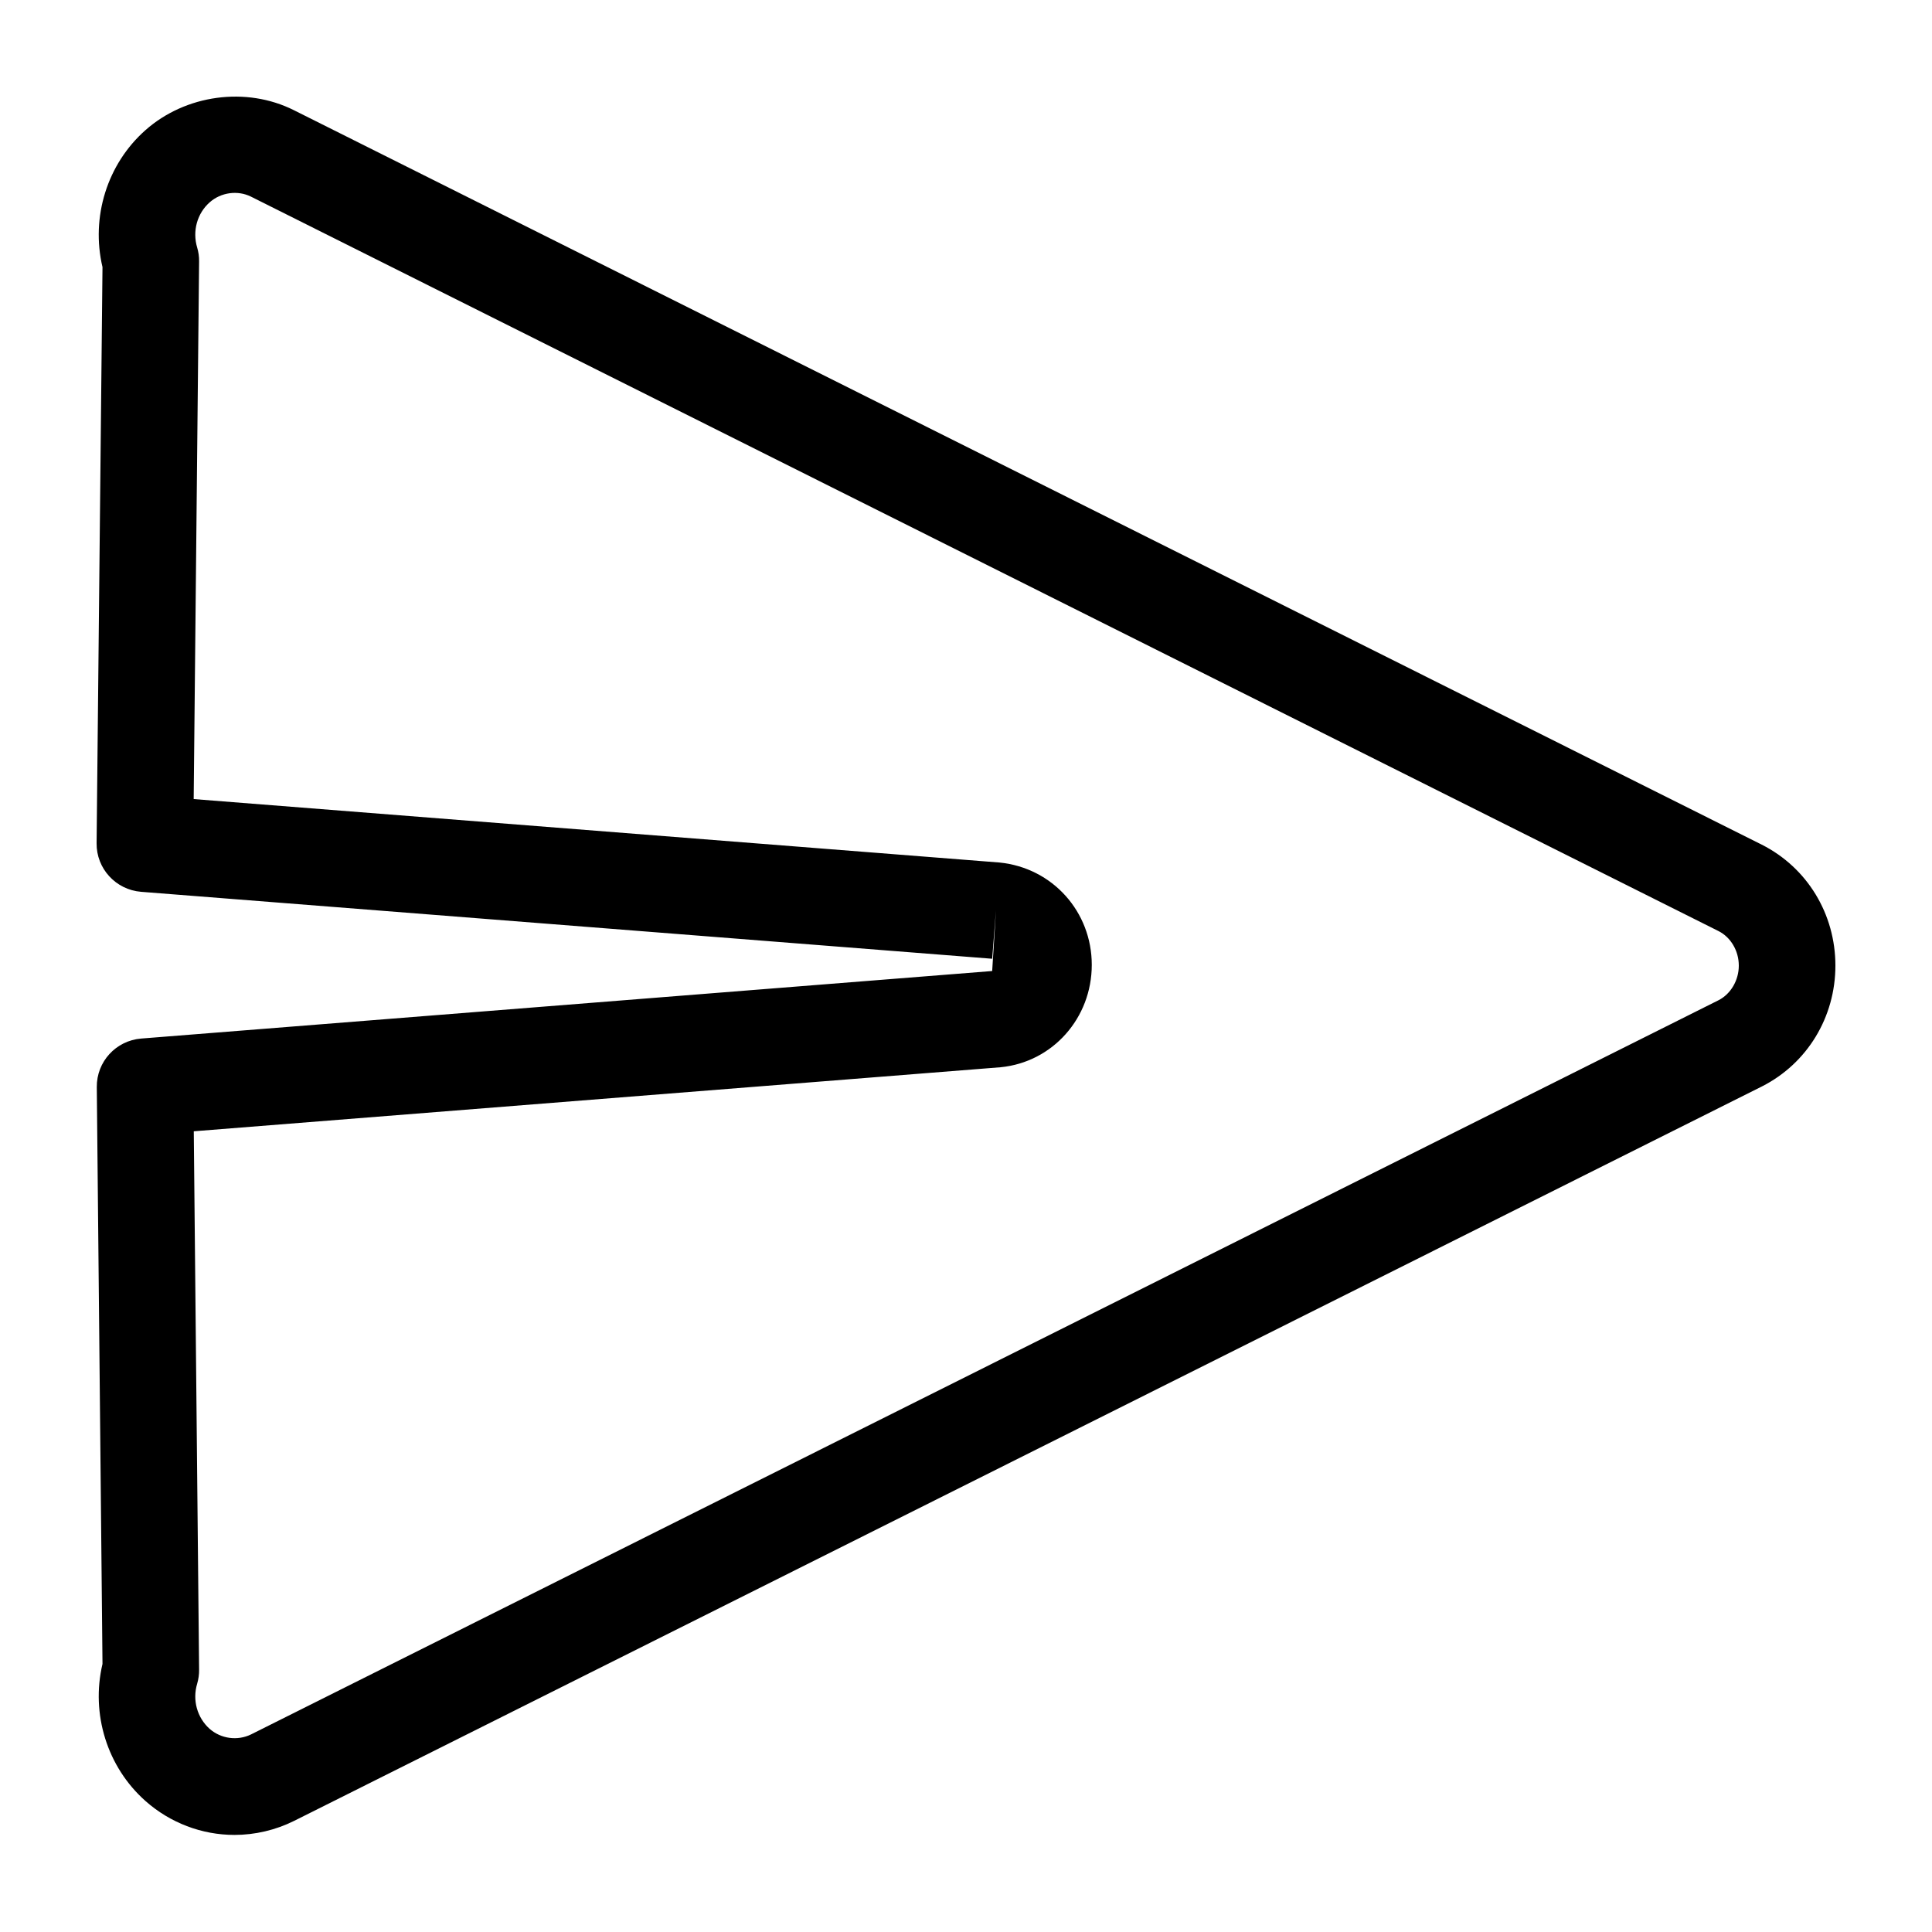
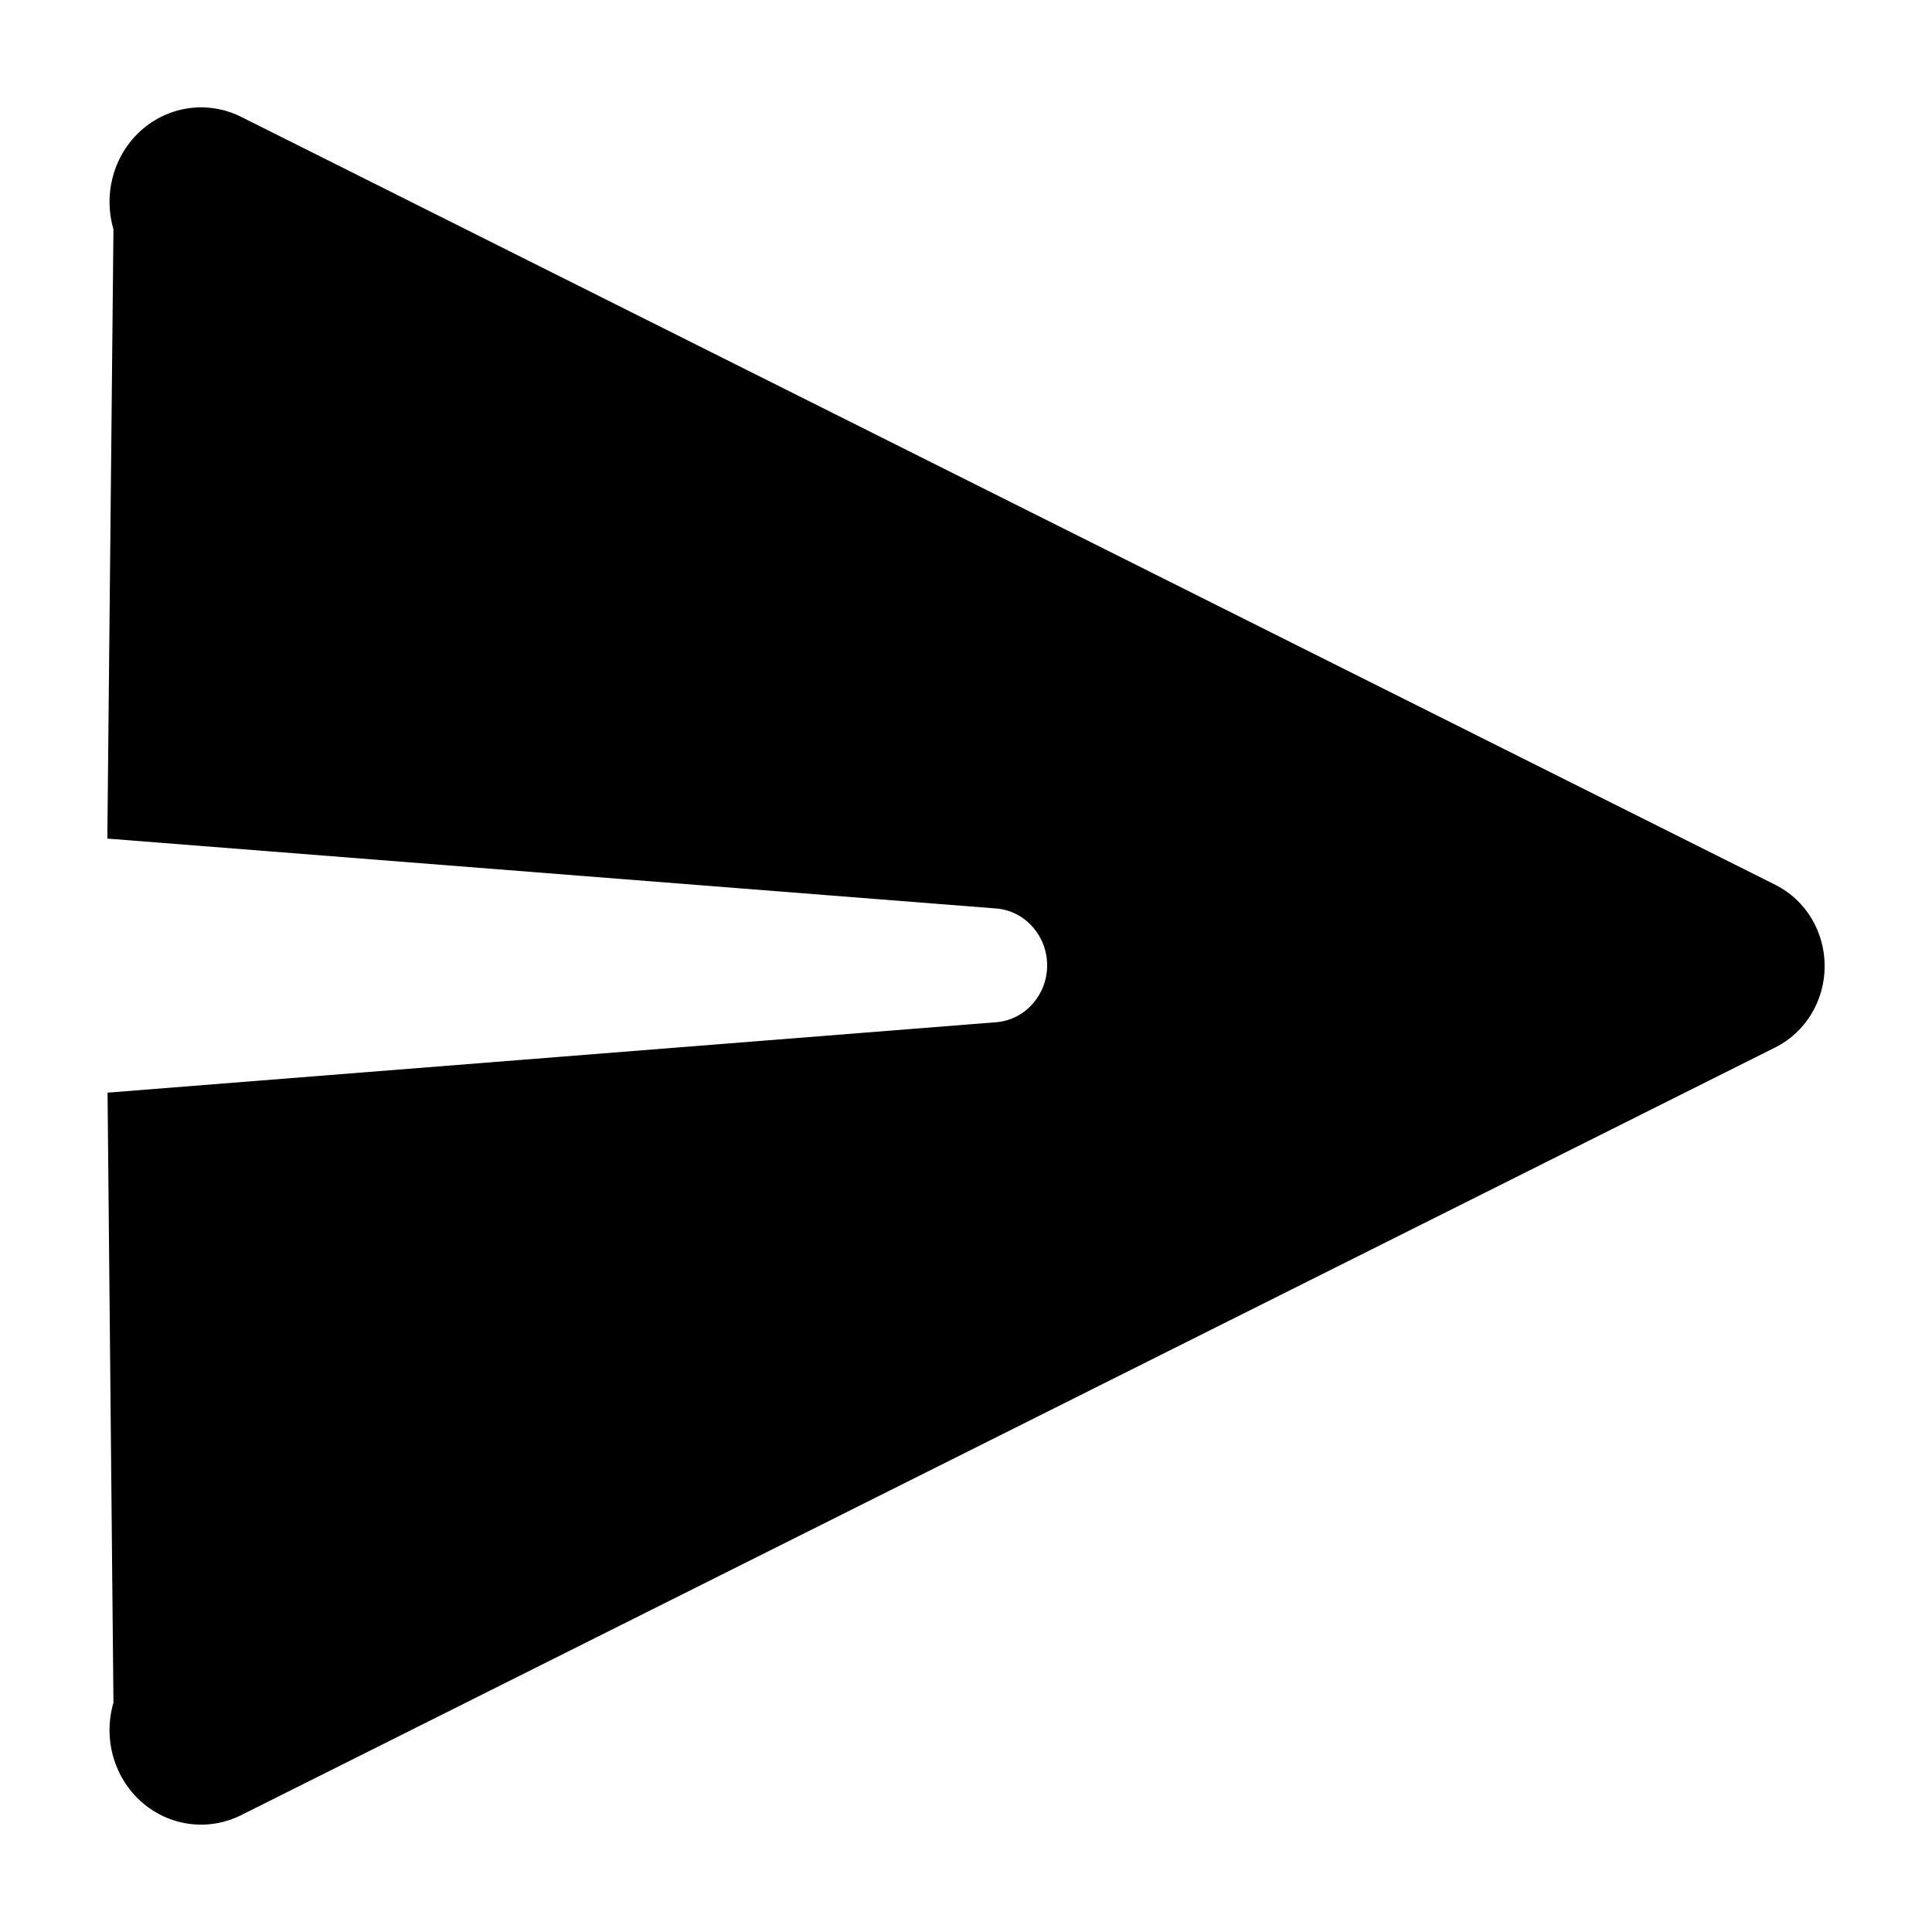
- <svg xmlns="http://www.w3.org/2000/svg" width="20px" height="20px" viewBox="0 0 20 20" version="1.1">
+ <svg xmlns="http://www.w3.org/2000/svg" width="18px" height="18px" viewBox="0 0 18 18" version="1.1">
  <defs />
  <g id="Web" stroke="none" stroke-width="1" fill="none" fill-rule="evenodd">
-     <g id="send--small" fill="#000000">
-       <path d="M2.006,11.711 L2.061,17.282 C2.062,17.332 2.055,17.382 2.041,17.43 C1.99,17.599 2.041,17.781 2.169,17.896 C2.287,18 2.458,18.023 2.598,17.955 L17.791,10.354 C17.916,10.29 18,10.149 18,9.996 C18,9.843 17.917,9.702 17.789,9.638 L2.597,2.035 C2.461,1.968 2.288,1.99 2.17,2.095 C2.041,2.209 1.99,2.392 2.041,2.562 C2.055,2.609 2.062,2.658 2.061,2.708 L2.005,8.272 L10.349,8.929 C10.898,8.985 11.302,9.44 11.302,9.988 C11.302,10.539 10.897,10.995 10.359,11.048 L2.006,11.711 Z M2.427,18.995 L2.427,18.995 C2.089,18.995 1.761,18.87 1.506,18.644 C1.109,18.292 0.939,17.743 1.061,17.225 L1.002,11.254 C0.999,10.991 1.2,10.772 1.462,10.751 L10.271,10.052 L10.31,9.427 L10.271,9.925 L1.461,9.232 C1.198,9.211 0.997,8.991 1,8.729 L1.061,2.765 C0.939,2.247 1.109,1.698 1.506,1.347 C1.922,0.979 2.549,0.893 3.043,1.141 L18.238,8.744 C18.709,8.982 19,9.462 19,9.996 C19,10.529 18.709,11.008 18.241,11.246 L3.044,18.85 C2.853,18.945 2.64,18.995 2.427,18.995 L2.427,18.995 Z" id="Fill-1" />
+     <g id="send--small" fill-rule="nonzero" fill="#000000">
+       <path d="M1.002,10.18 L1.057,15.864 C0.959,16.198 1.062,16.561 1.318,16.788 C1.575,17.015 1.938,17.064 2.243,16.913 L16.543,9.757 C16.823,9.616 17,9.322 17,9.001 C17,8.679 16.823,8.386 16.543,8.245 L2.243,1.087 C1.938,0.936 1.575,0.985 1.318,1.212 C1.062,1.439 0.959,1.802 1.057,2.136 L1,7.813 L9.292,8.465 C9.555,8.492 9.756,8.721 9.756,8.994 C9.756,9.267 9.555,9.496 9.292,9.523 L1.002,10.18 Z" id="Shape" />
    </g>
  </g>
</svg>
